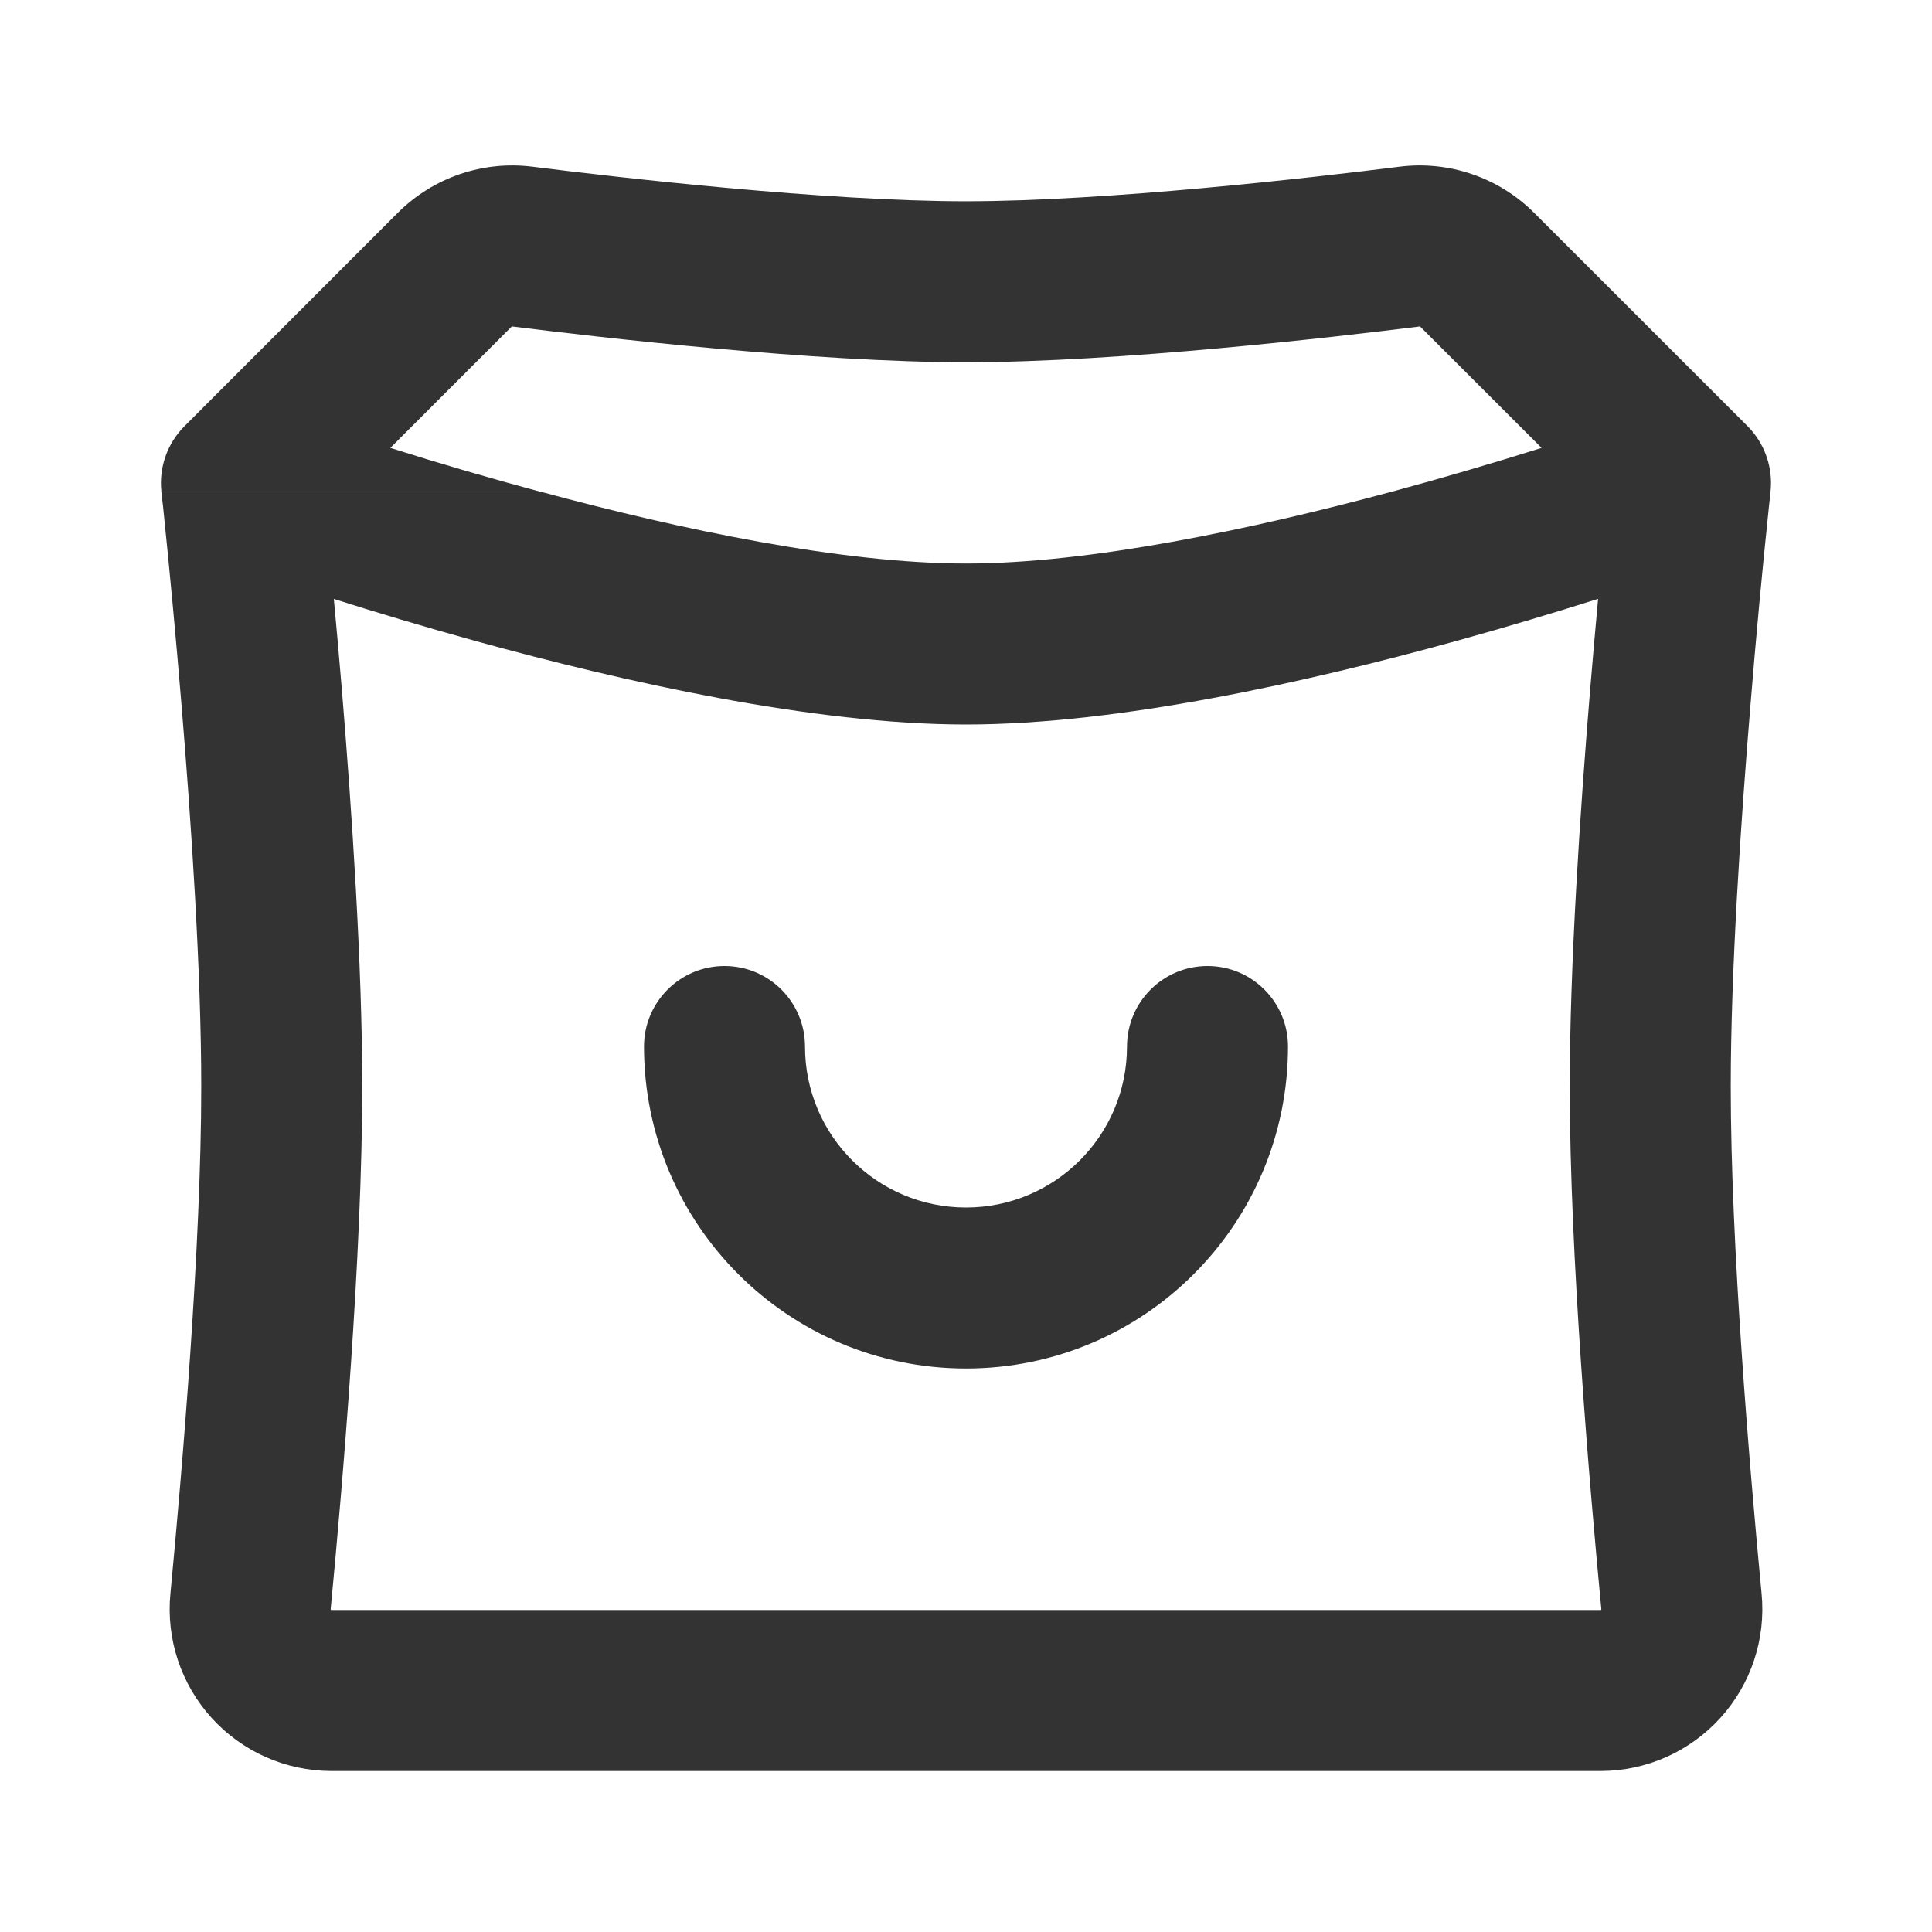
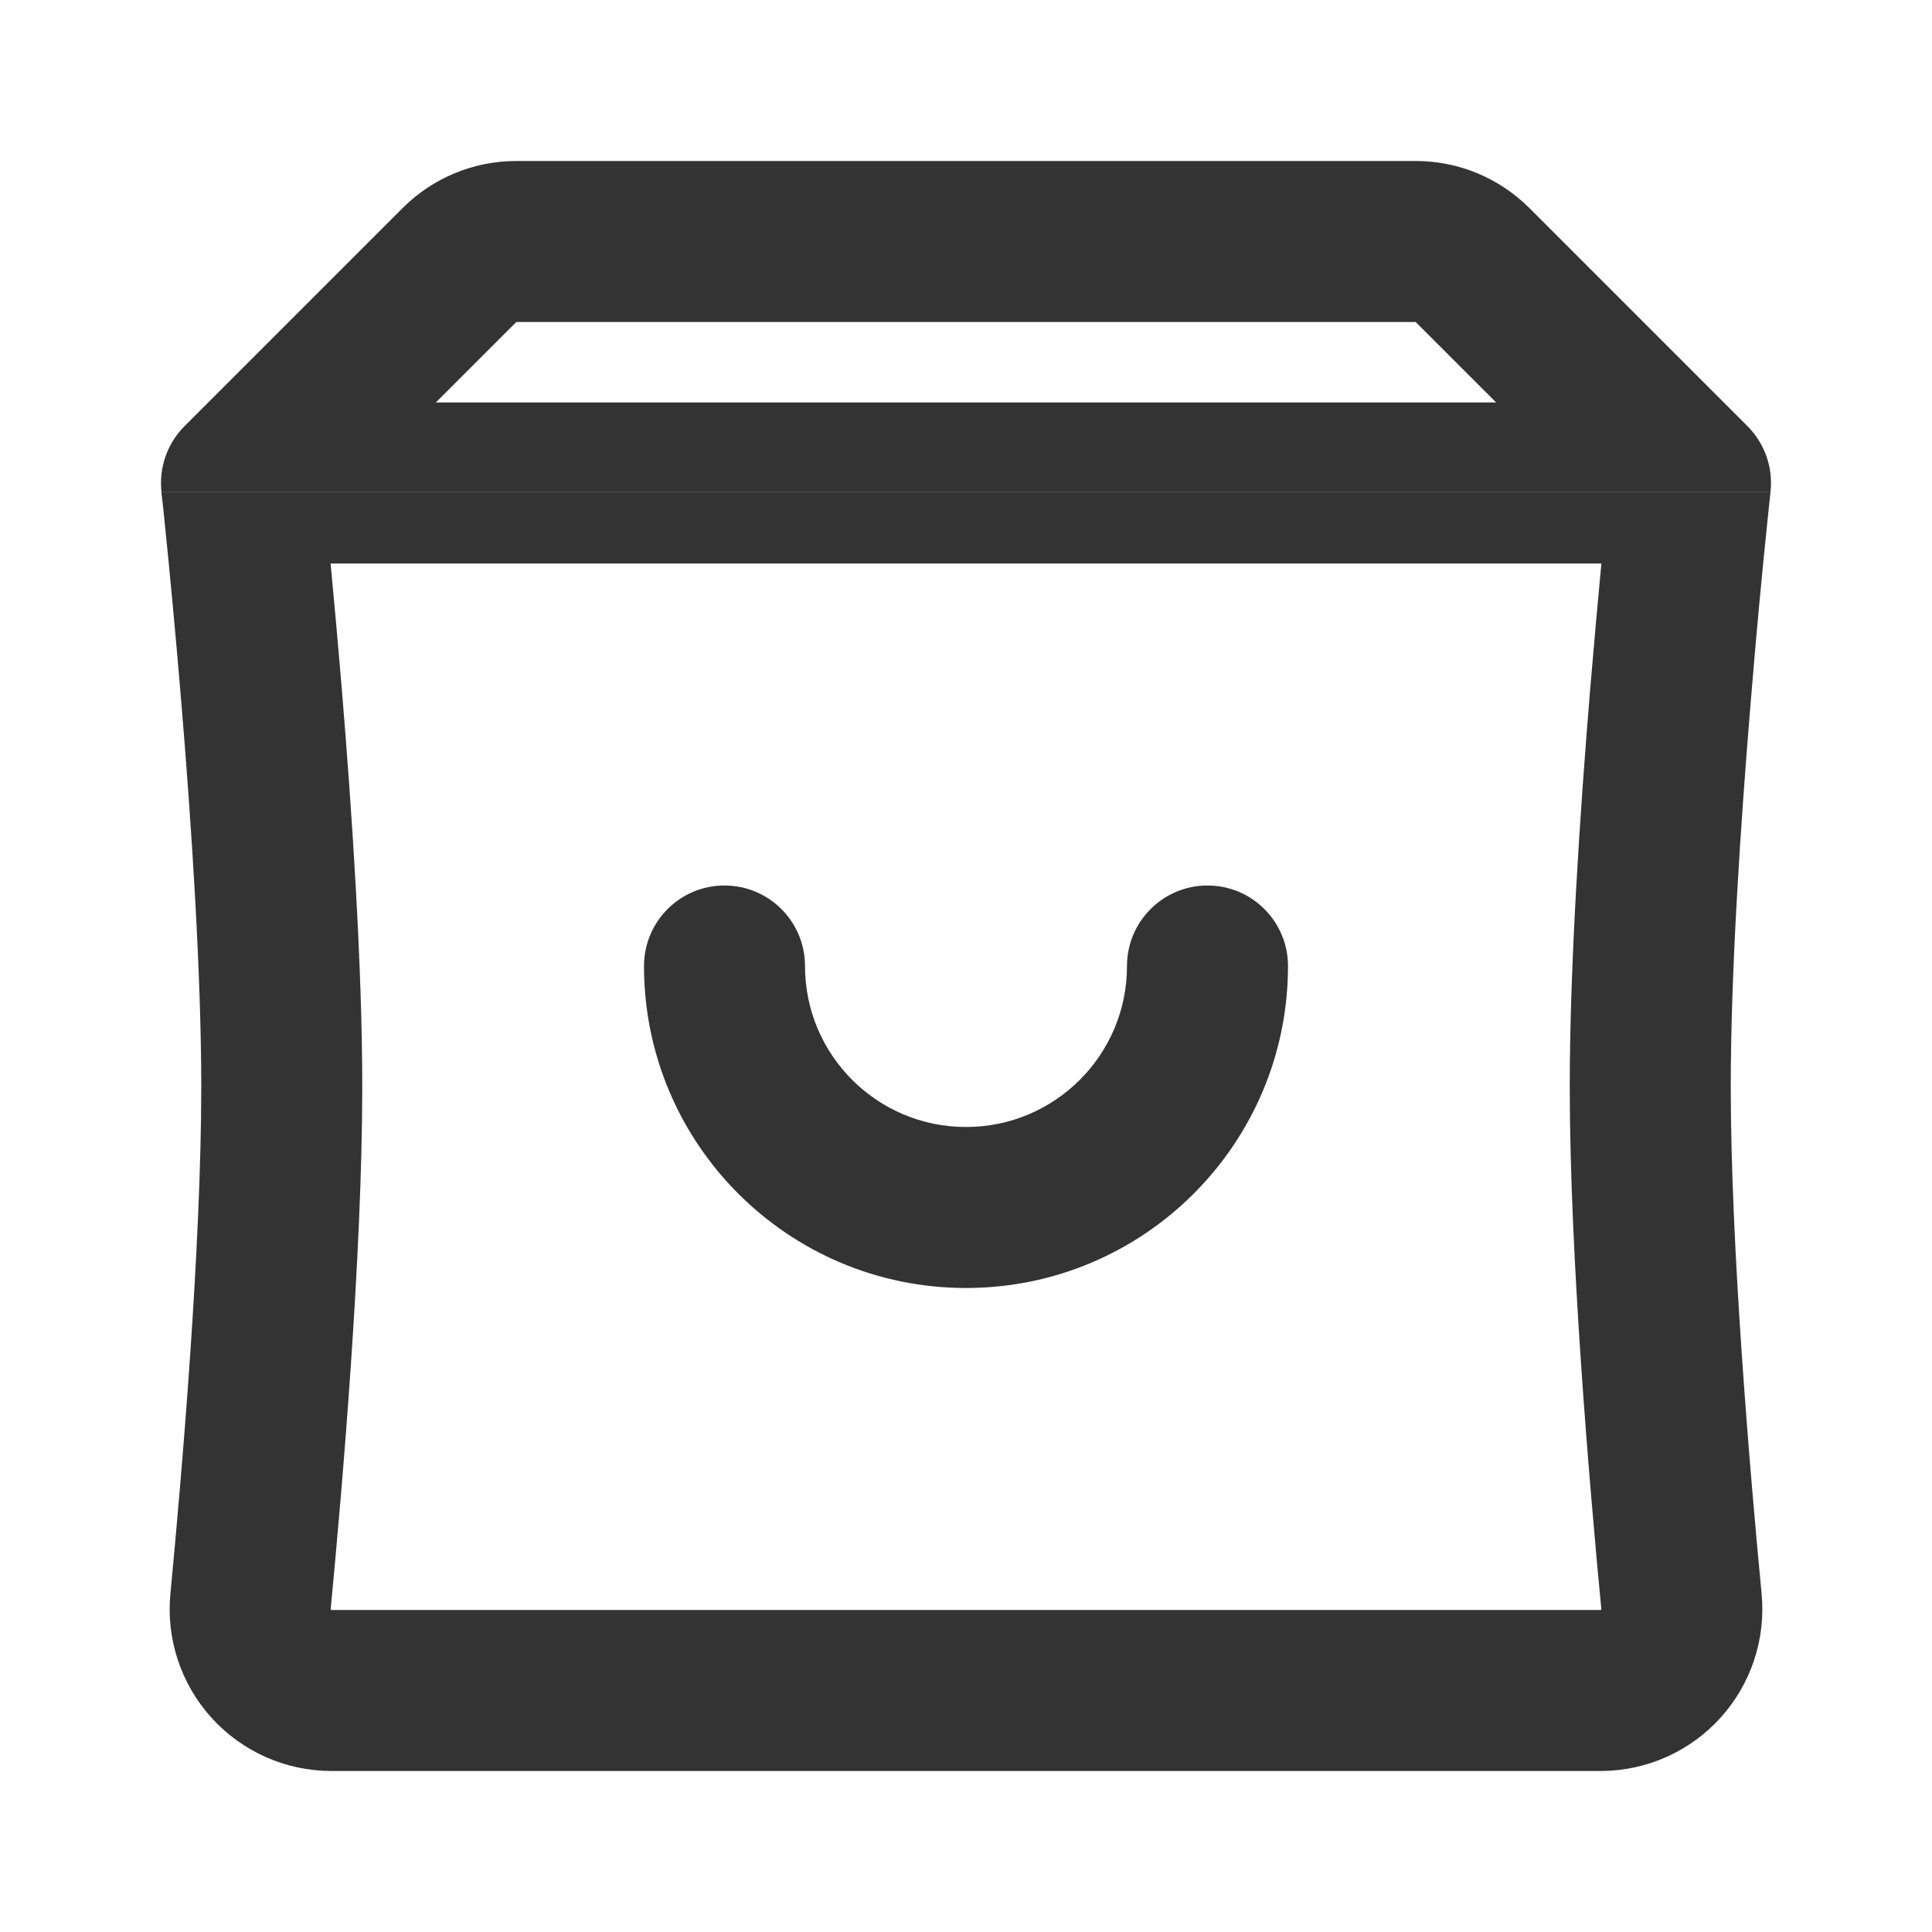
<svg xmlns="http://www.w3.org/2000/svg" width="24" height="24" fill="none" viewBox="0 0 24 24">
-   <path fill="#333" fill-rule="evenodd" d="M6.356 4.058s.003-.003.011-.002c1.07.134 3.742.444 5.633.444s4.562-.31 5.633-.444c.008-.001.01.002.01.002l1.507 1.506a47.697 47.697 0 01-1.864.545H6.714a43.369 43.369 0 01-1.865-.545l1.506-1.506zm.359 2.05h-4.71a1 1 0 01.288-.815l2.649-2.65a2.012 2.012 0 011.673-.572c1.081.136 3.636.429 5.385.429 1.75 0 4.304-.293 5.384-.429a2.012 2.012 0 011.674.573l2.65 2.649a1 1 0 01.286.816H6.715zm0 0C8.455 6.579 10.465 7 12 7c1.534 0 3.545-.423 5.285-.891h4.71-.001v.003l-.001.009-.004.038-.016.147a103.622 103.622 0 00-.226 2.428c-.125 1.504-.247 3.345-.247 4.766 0 1.978.236 4.757.383 6.296A2.01 2.01 0 0119.885 22H4.115a2.01 2.01 0 01-1.998-2.204c.147-1.54.383-4.318.383-6.296 0-1.421-.122-3.262-.247-4.766a120.4 120.4 0 00-.226-2.428L2.01 6.16l-.004-.038v-.01l-.001-.002h4.709zM4.247 8.57c-.034-.408-.068-.79-.1-1.13.503.16 1.107.342 1.769.525C7.738 8.467 10.099 9 12 9c1.901 0 4.262-.533 6.084-1.036a49.902 49.902 0 001.768-.525c-.031.34-.065.722-.099 1.13-.125 1.514-.253 3.423-.253 4.931 0 2.085.245 4.95.392 6.487v.007l-.002.003h-.001a.017.017 0 01-.003.003H4.114a.017.017 0 01-.006-.008v-.005c.147-1.537.392-4.402.392-6.487 0-1.508-.128-3.417-.253-4.93zM10 13a1 1 0 10-2 0 4 4 0 108 0 1 1 0 10-2 0 2 2 0 01-4 0z" />
+   <path fill="#333" fill-rule="evenodd" d="M5.414 5l1-1h11.172l1 1H5.414zm16.293.293a1 1 0 01.287.816H2.006a1 1 0 01.287-.816L5 2.586C5.374 2.212 5.88 2 6.412 2h11.176c.532 0 1.038.212 1.412.586l2.707 2.707zm.287.816v.003l-.001.009-.004.038-.016.147a103.622 103.622 0 00-.226 2.428c-.125 1.504-.247 3.345-.247 4.766 0 1.978.236 4.757.383 6.296A2.01 2.01 0 0119.885 22H4.115a2.01 2.01 0 01-1.998-2.204c.147-1.54.383-4.318.383-6.296 0-1.421-.122-3.262-.247-4.766a120.4 120.4 0 00-.226-2.428L2.01 6.16l-.004-.038v-.01l-.001-.002h19.988zM4.247 8.569A156.46 156.46 0 004.107 7h15.786c-.041.435-.09.974-.14 1.57-.125 1.513-.253 3.422-.253 4.93 0 2.085.245 4.95.392 6.487v.007a.017.017 0 01-.006.006H4.114a.017.017 0 01-.006-.008v-.005c.147-1.537.392-4.402.392-6.487 0-1.508-.128-3.417-.253-4.93zM10 12a1 1 0 10-2 0 4 4 0 108 0 1 1 0 10-2 0 2 2 0 01-4 0z" />
</svg>
